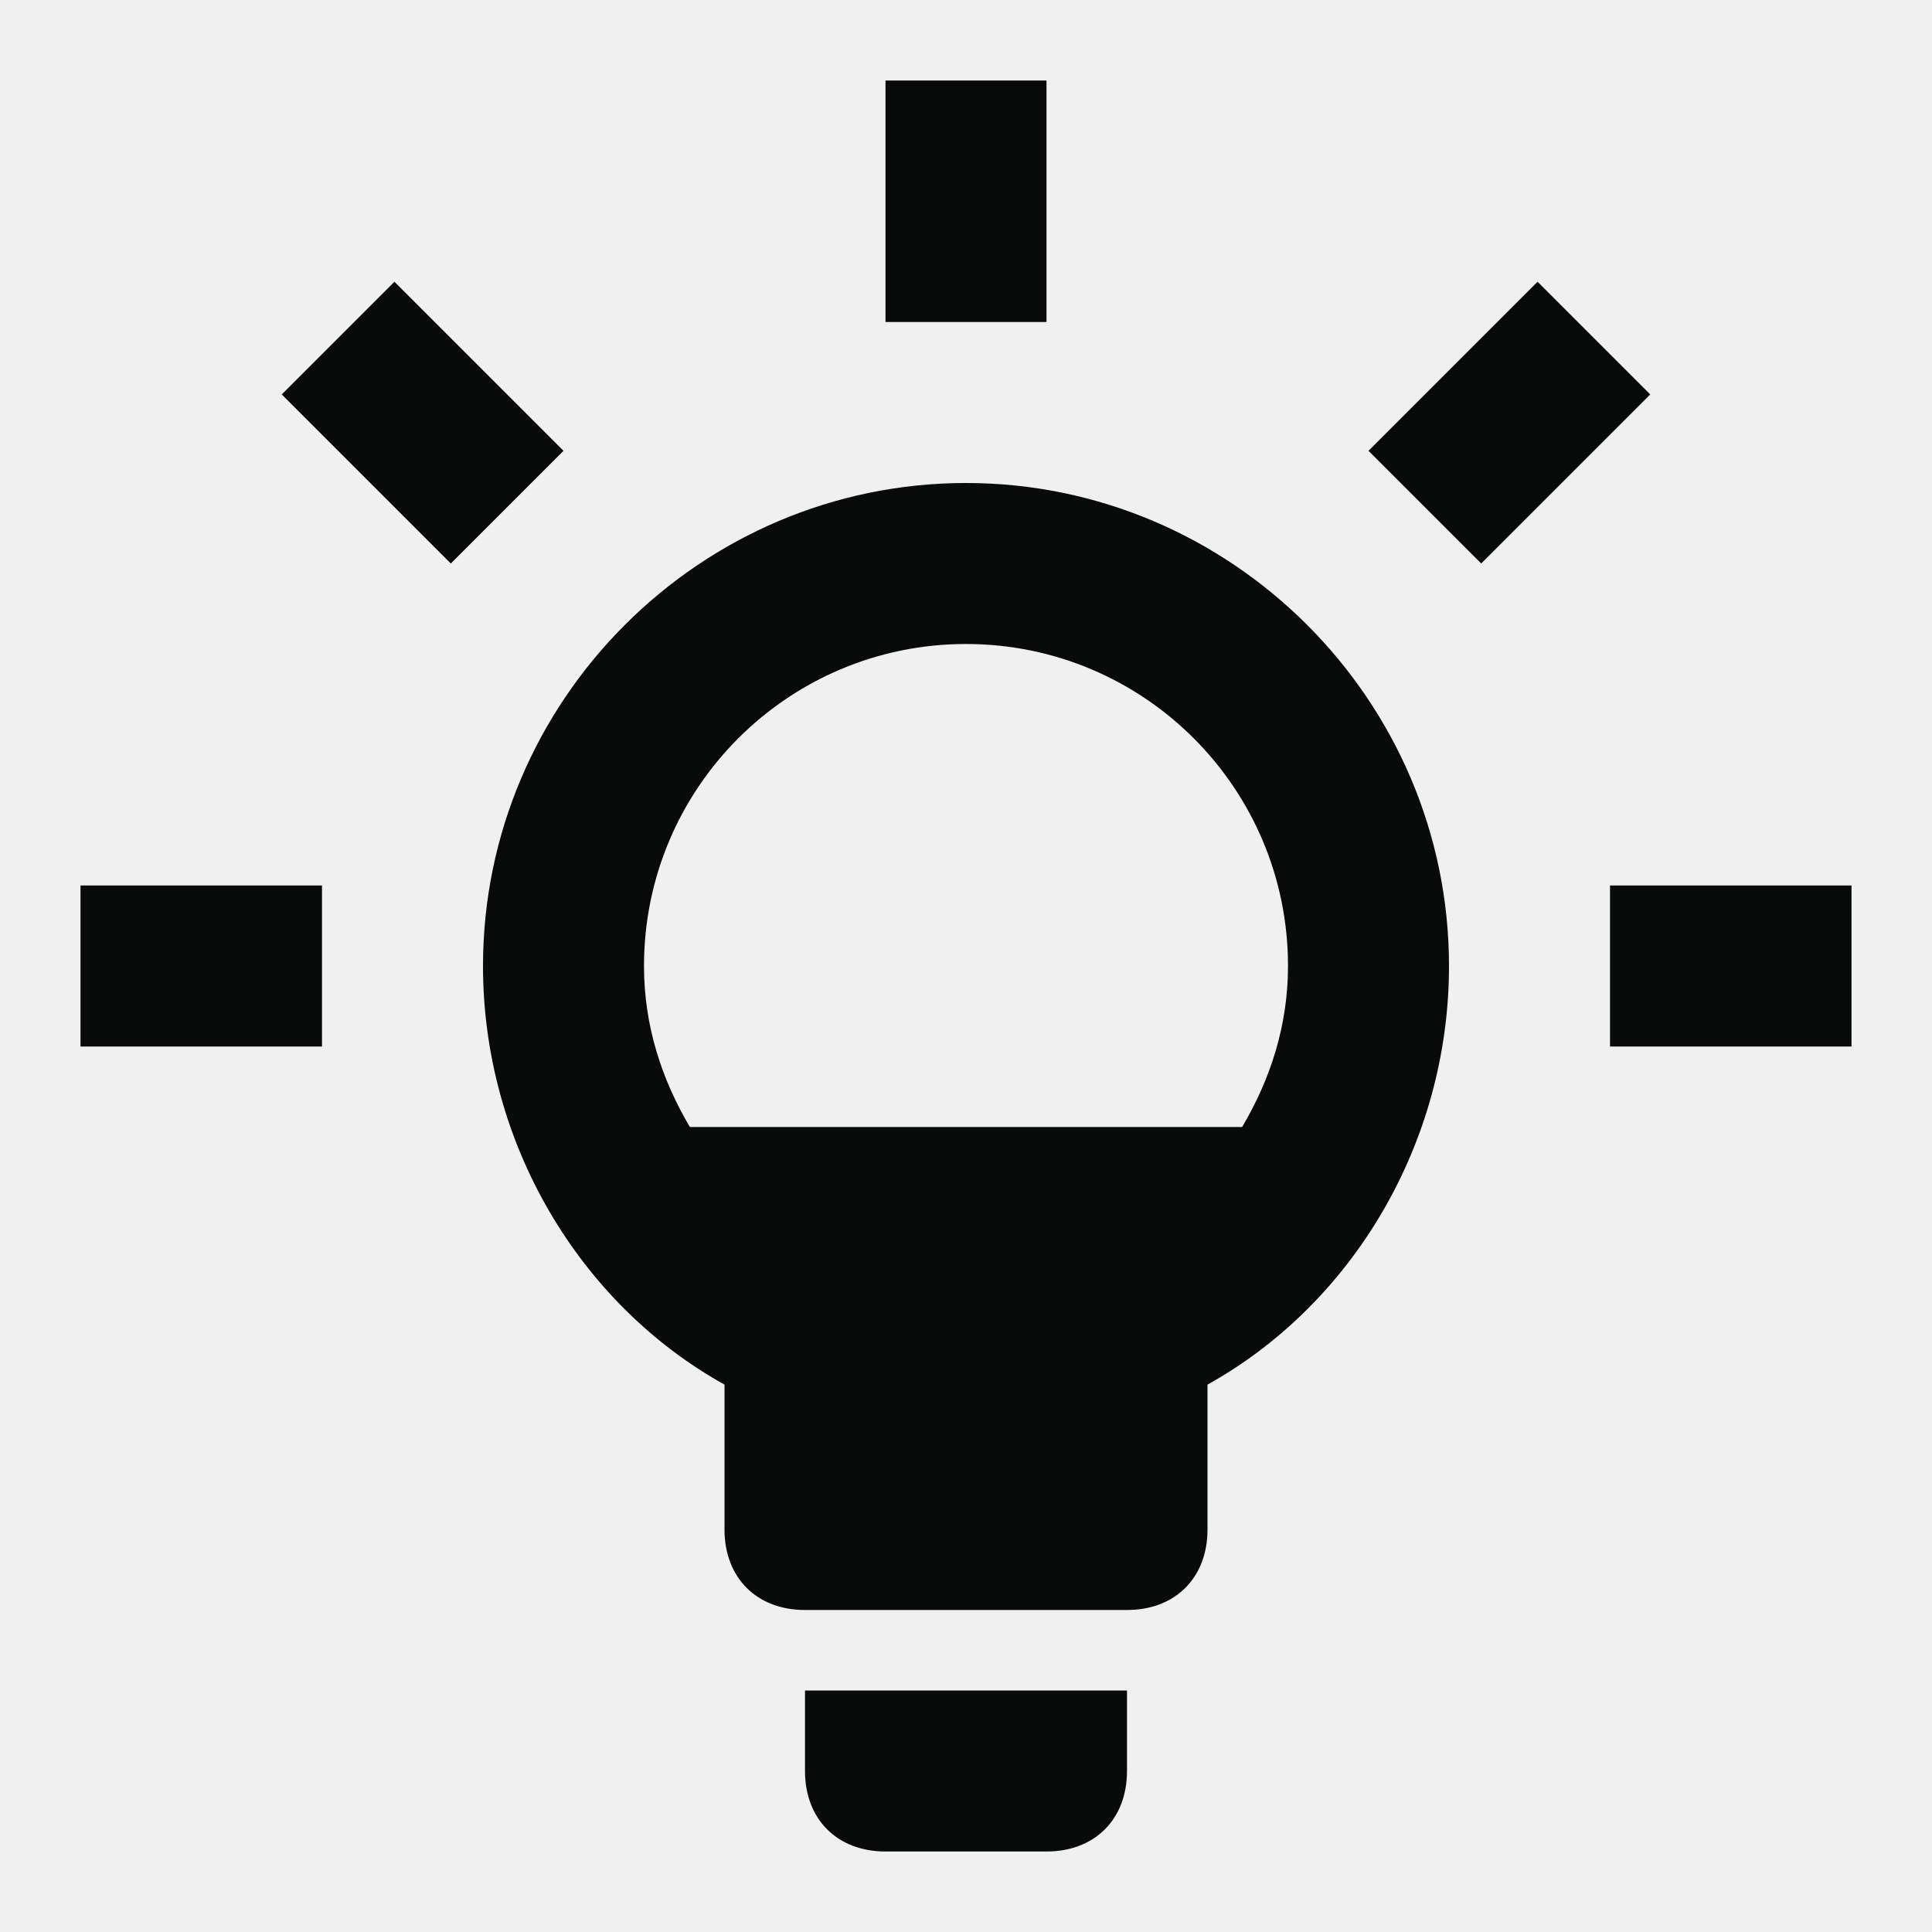
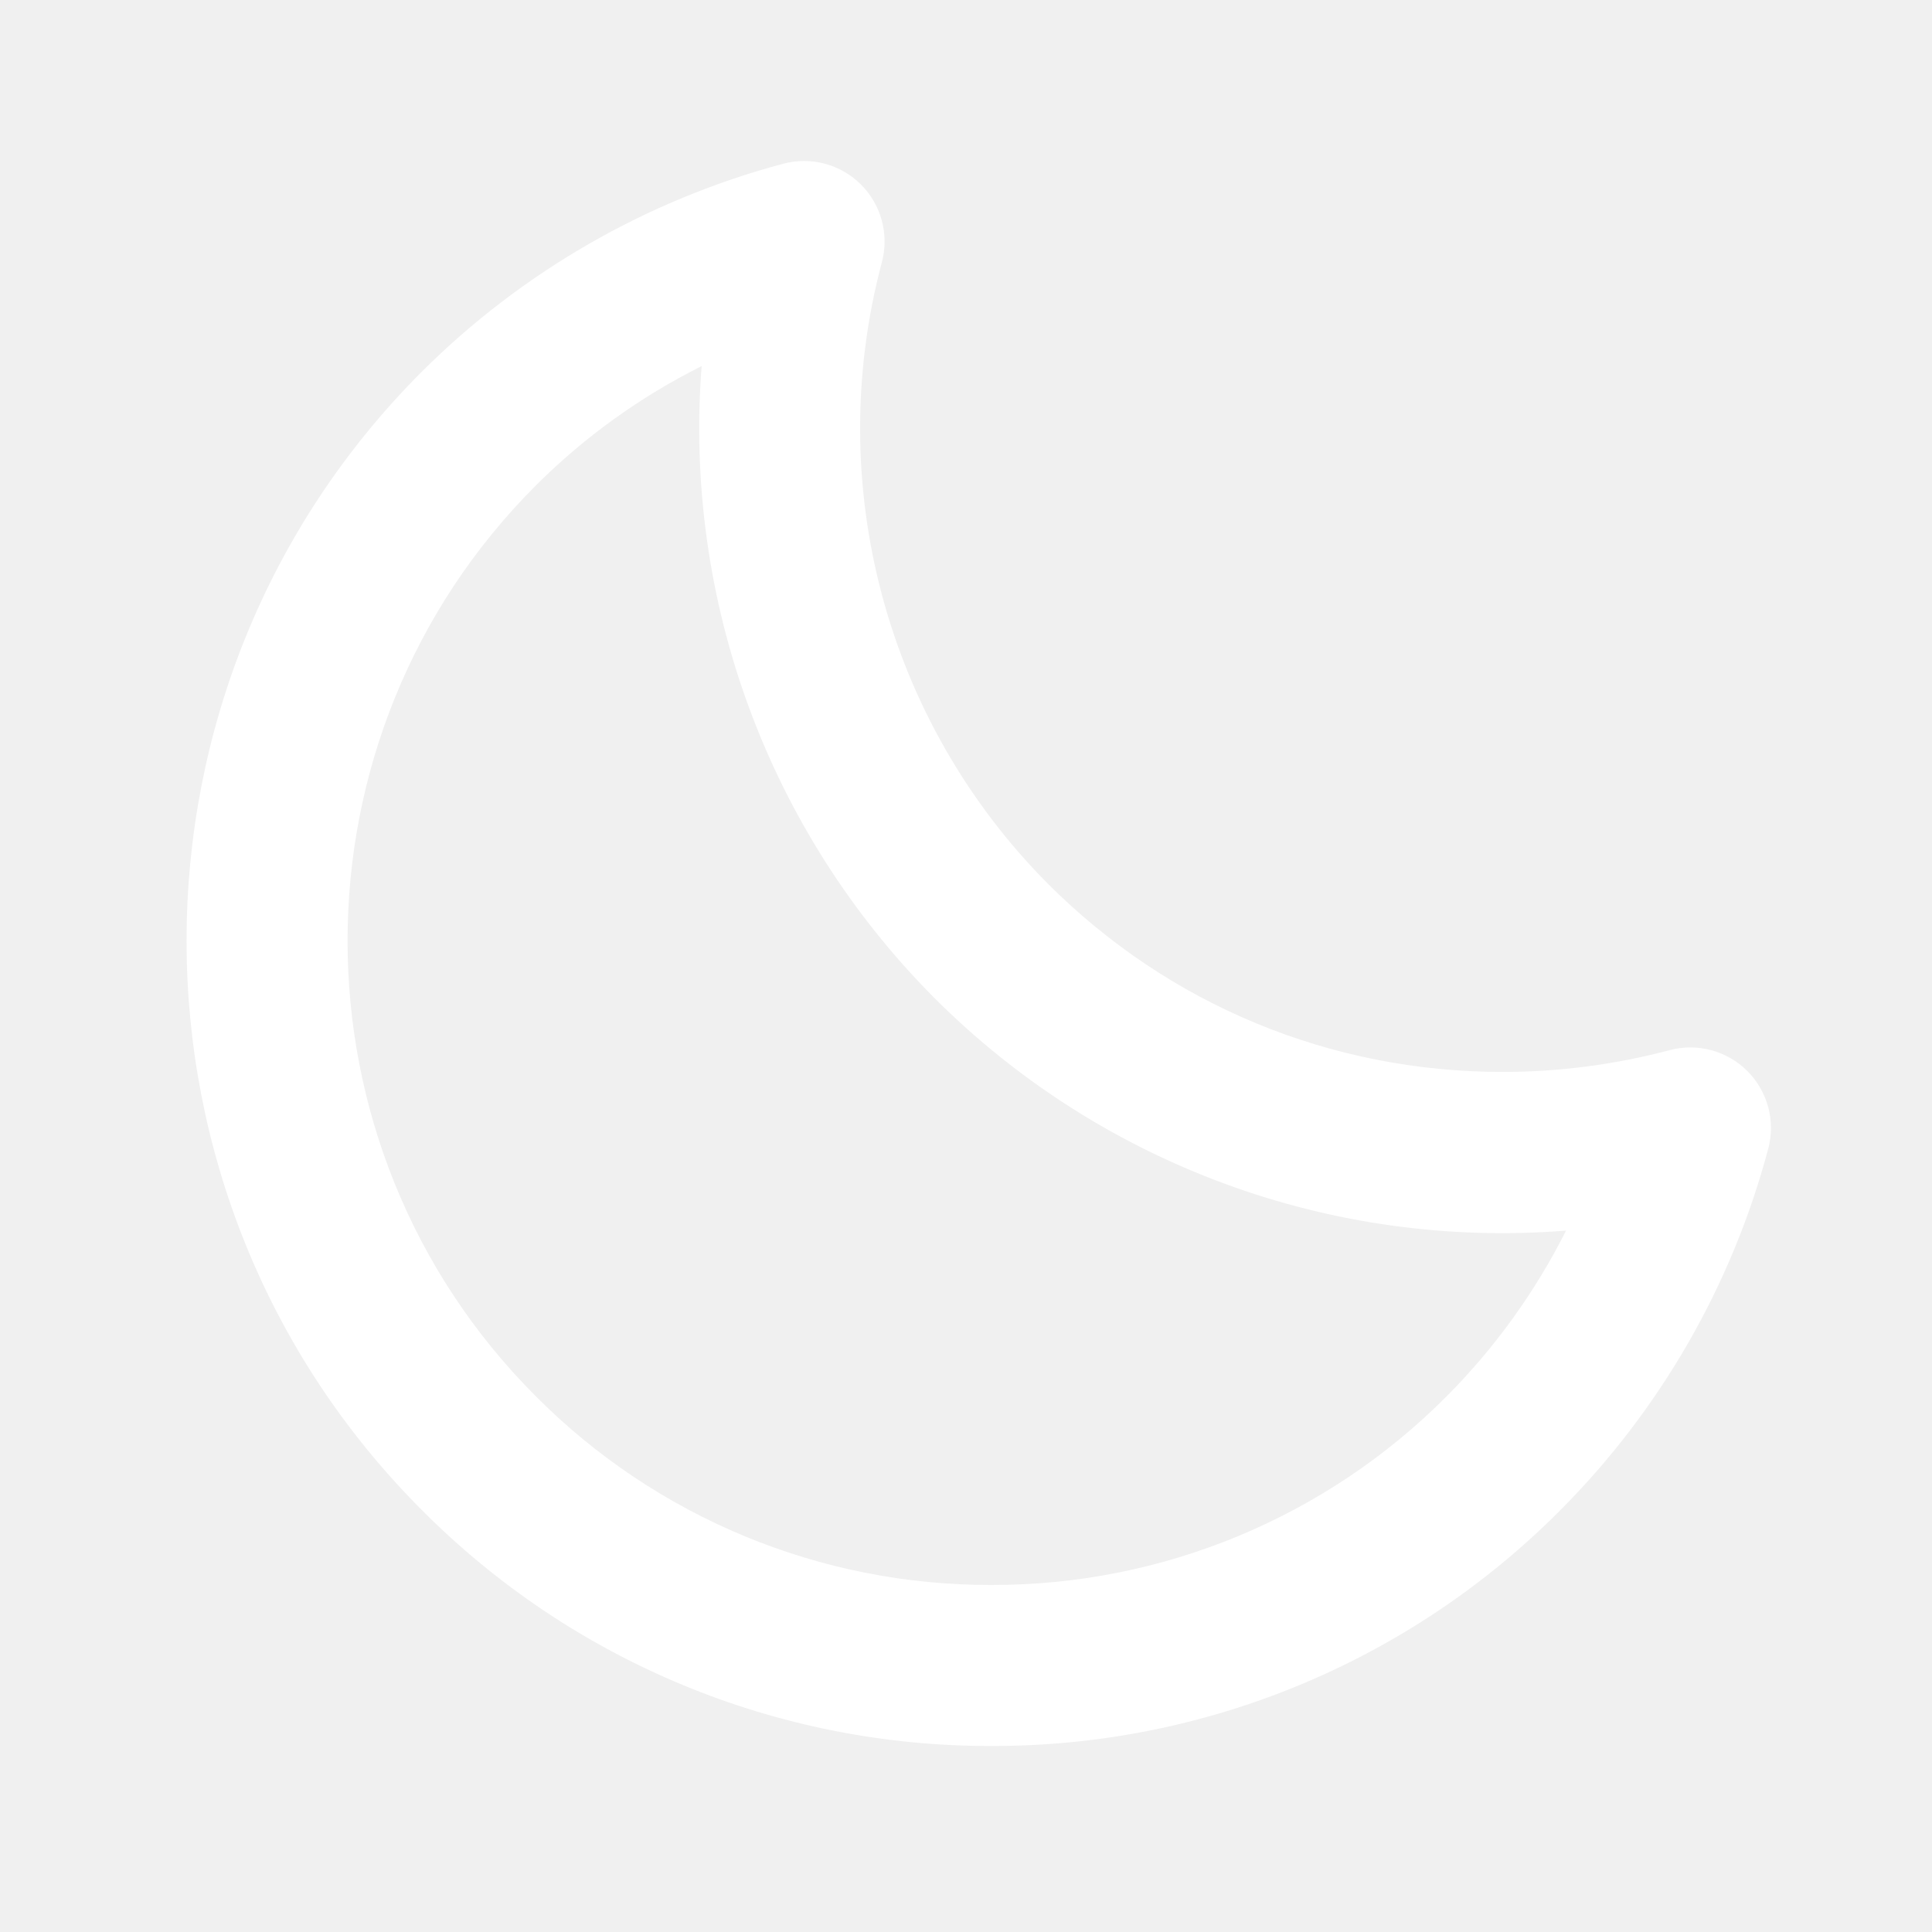
- <svg xmlns="http://www.w3.org/2000/svg" viewBox="0 0 24 24">
-   <path d="M1 11H4V13H1V11M13 1H11V4H13V1M4.9 3.5L3.5 4.9L5.6 7L7 5.6L4.9 3.5M19.1 3.5L17 5.6L18.4 7L20.5 4.9L19.1 3.5M10 22C10 22.6 10.4 23 11 23H13C13.6 23 14 22.6 14 22V21H10V22M20 11V13H23V11H20M18 12C18 14.2 16.8 16.2 15 17.2V19C15 19.6 14.6 20 14 20H10C9.4 20 9 19.6 9 19V17.2C7.2 16.2 6 14.2 6 12C6 8.7 8.7 6 12 6S18 8.7 18 12M16 12C16 9.79 14.21 8 12 8S8 9.79 8 12C8 12.74 8.22 13.41 8.57 14H15.43C15.78 13.41 16 12.74 16 12Z" fill="#090b0b" />
+ <svg xmlns="http://www.w3.org/2000/svg" width="24" height="24" viewBox="0 0 24 24" fill="#ffffff">
+   <path d="M20.742 13.045a8.088 8.088 0 0 1-2.077.271c-2.135 0-4.14-.83-5.646-2.336a8.025 8.025 0 0 1-2.064-7.723A1 1 0 0 0 9.73 2.034a10.014 10.014 0 0 0-4.489 2.582c-3.898 3.898-3.898 10.243 0 14.143a9.937 9.937 0 0 0 7.072 2.93 9.93 9.93 0 0 0 7.07-2.929 10.007 10.007 0 0 0 2.583-4.491 1.001 1.001 0 0 0-1.224-1.224zm-2.772 4.301a7.947 7.947 0 0 1-5.656 2.343 7.953 7.953 0 0 1-5.658-2.344c-3.118-3.119-3.118-8.195 0-11.314a7.923 7.923 0 0 1 2.06-1.483 10.027 10.027 0 0 0 2.89 7.848 9.972 9.972 0 0 0 7.848 2.891 8.036 8.036 0 0 1-1.484 2.059z" />
</svg>
